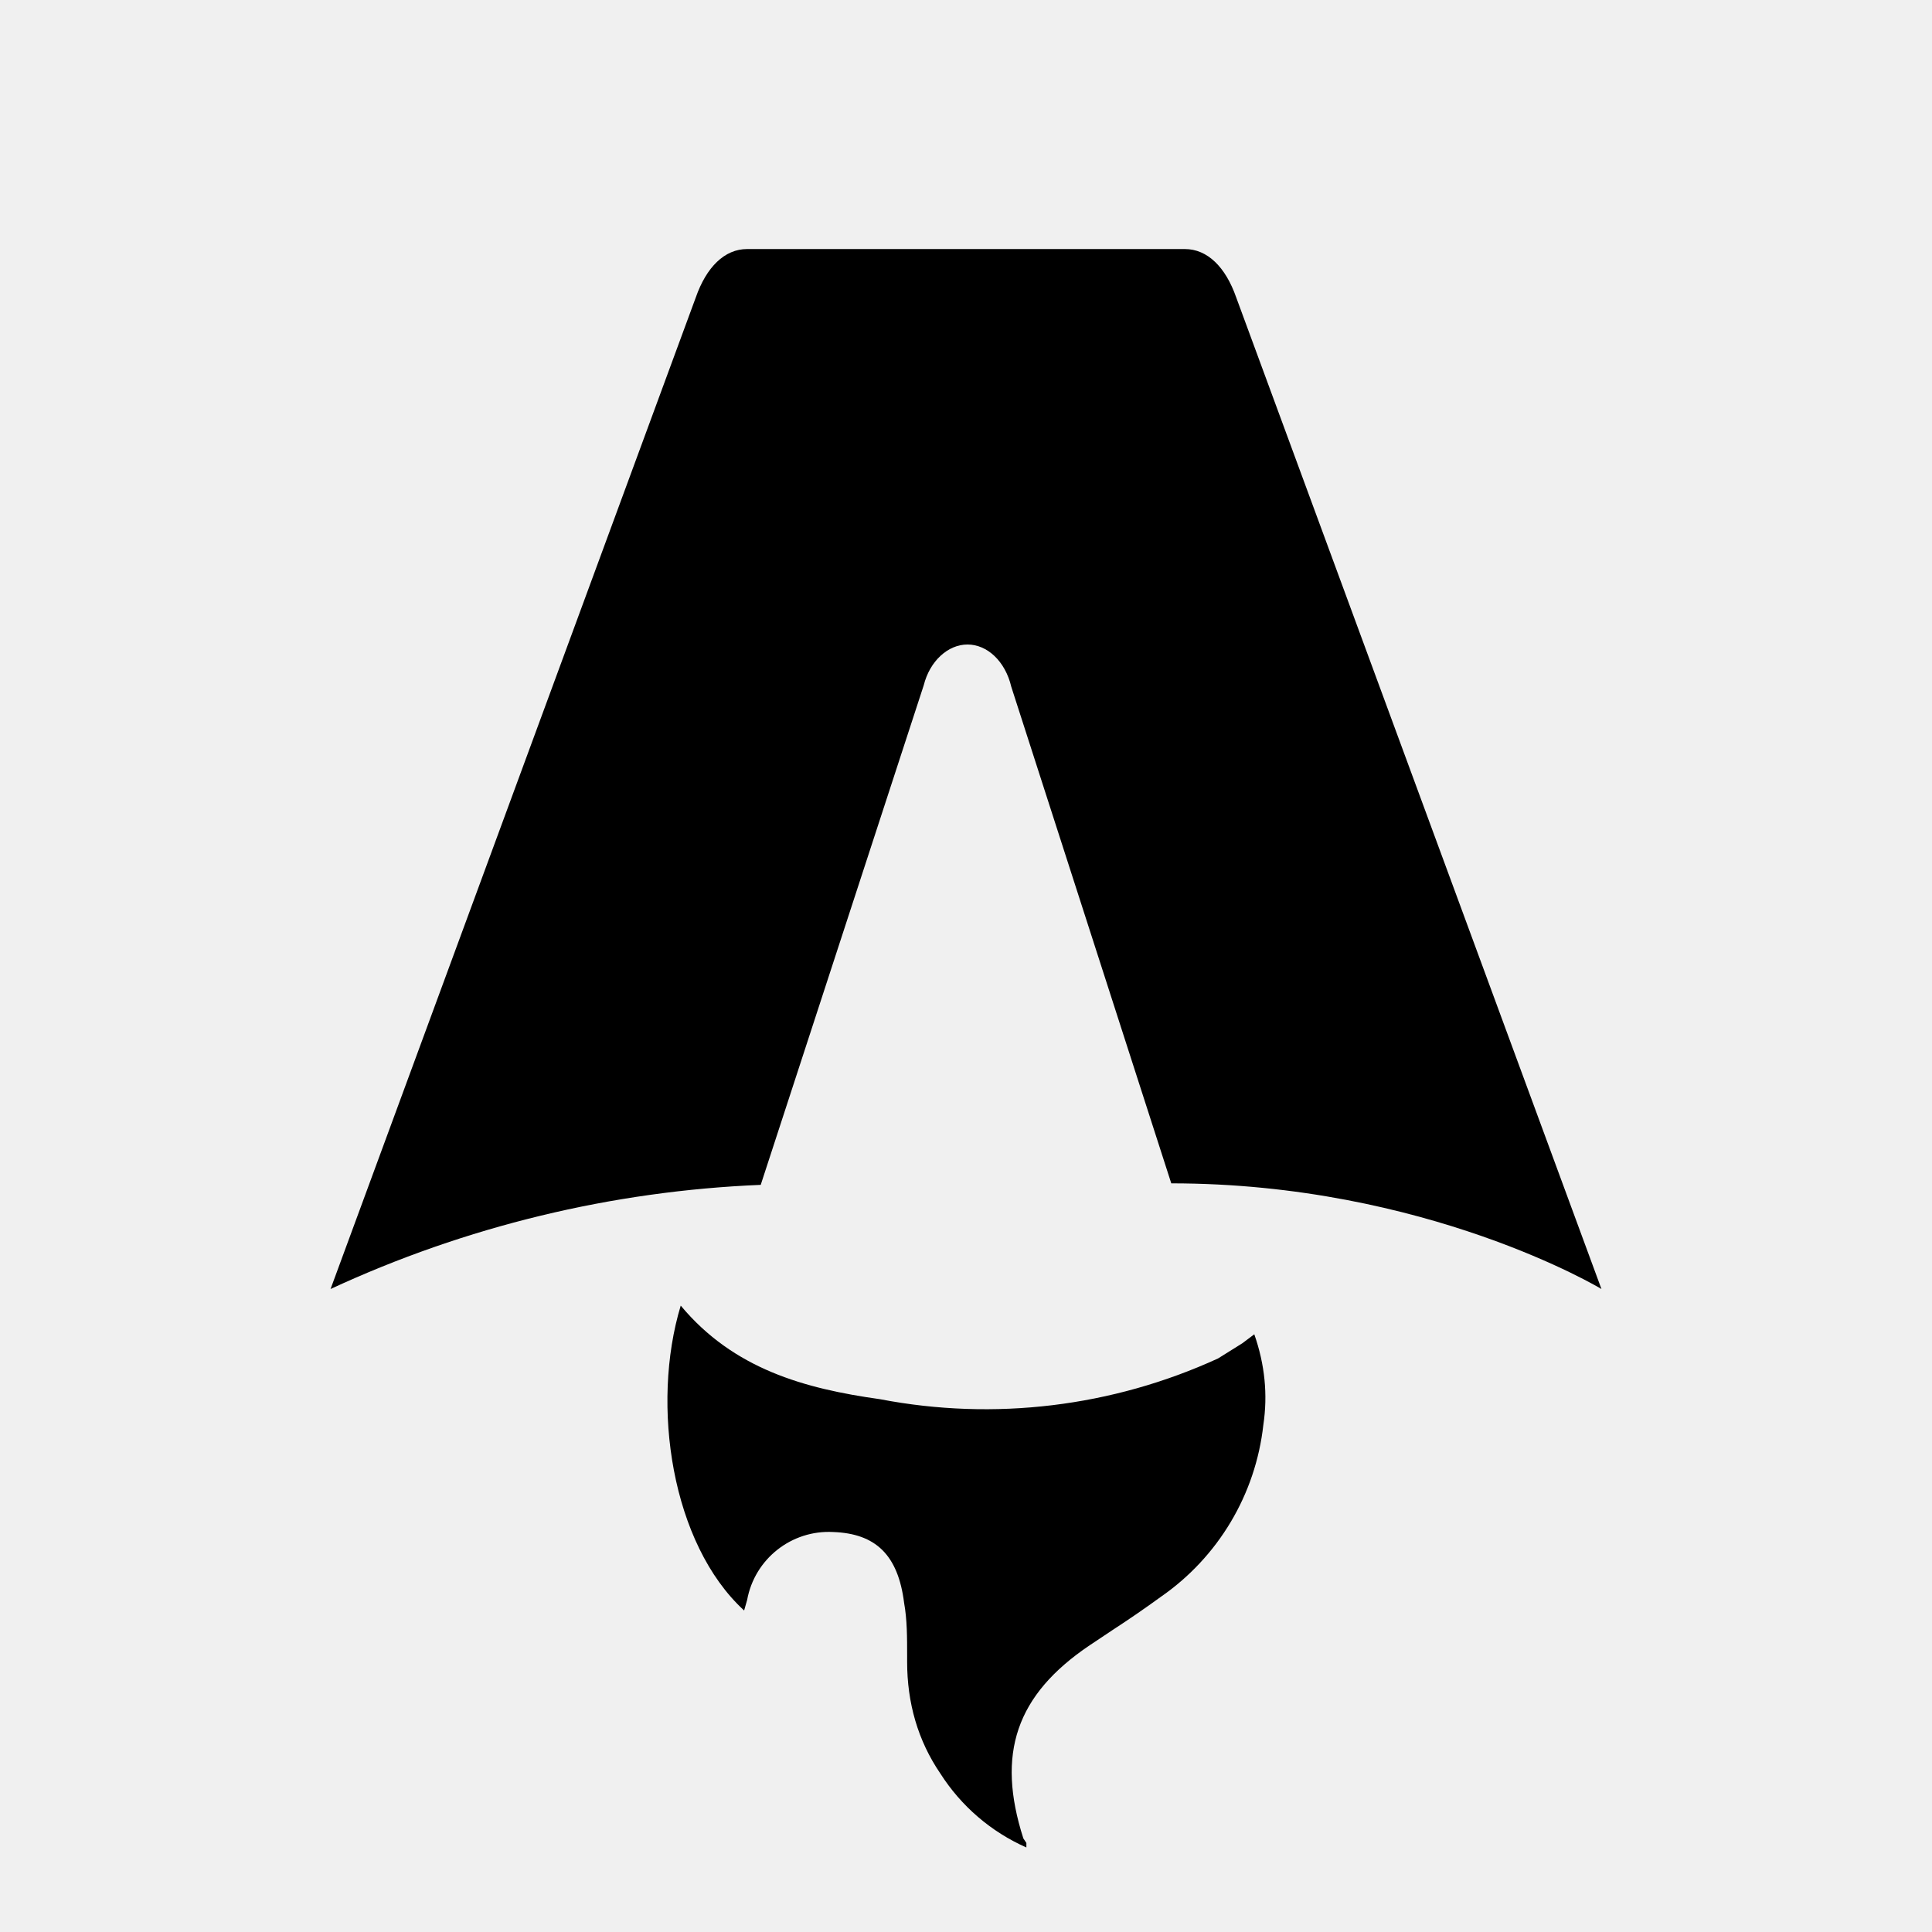
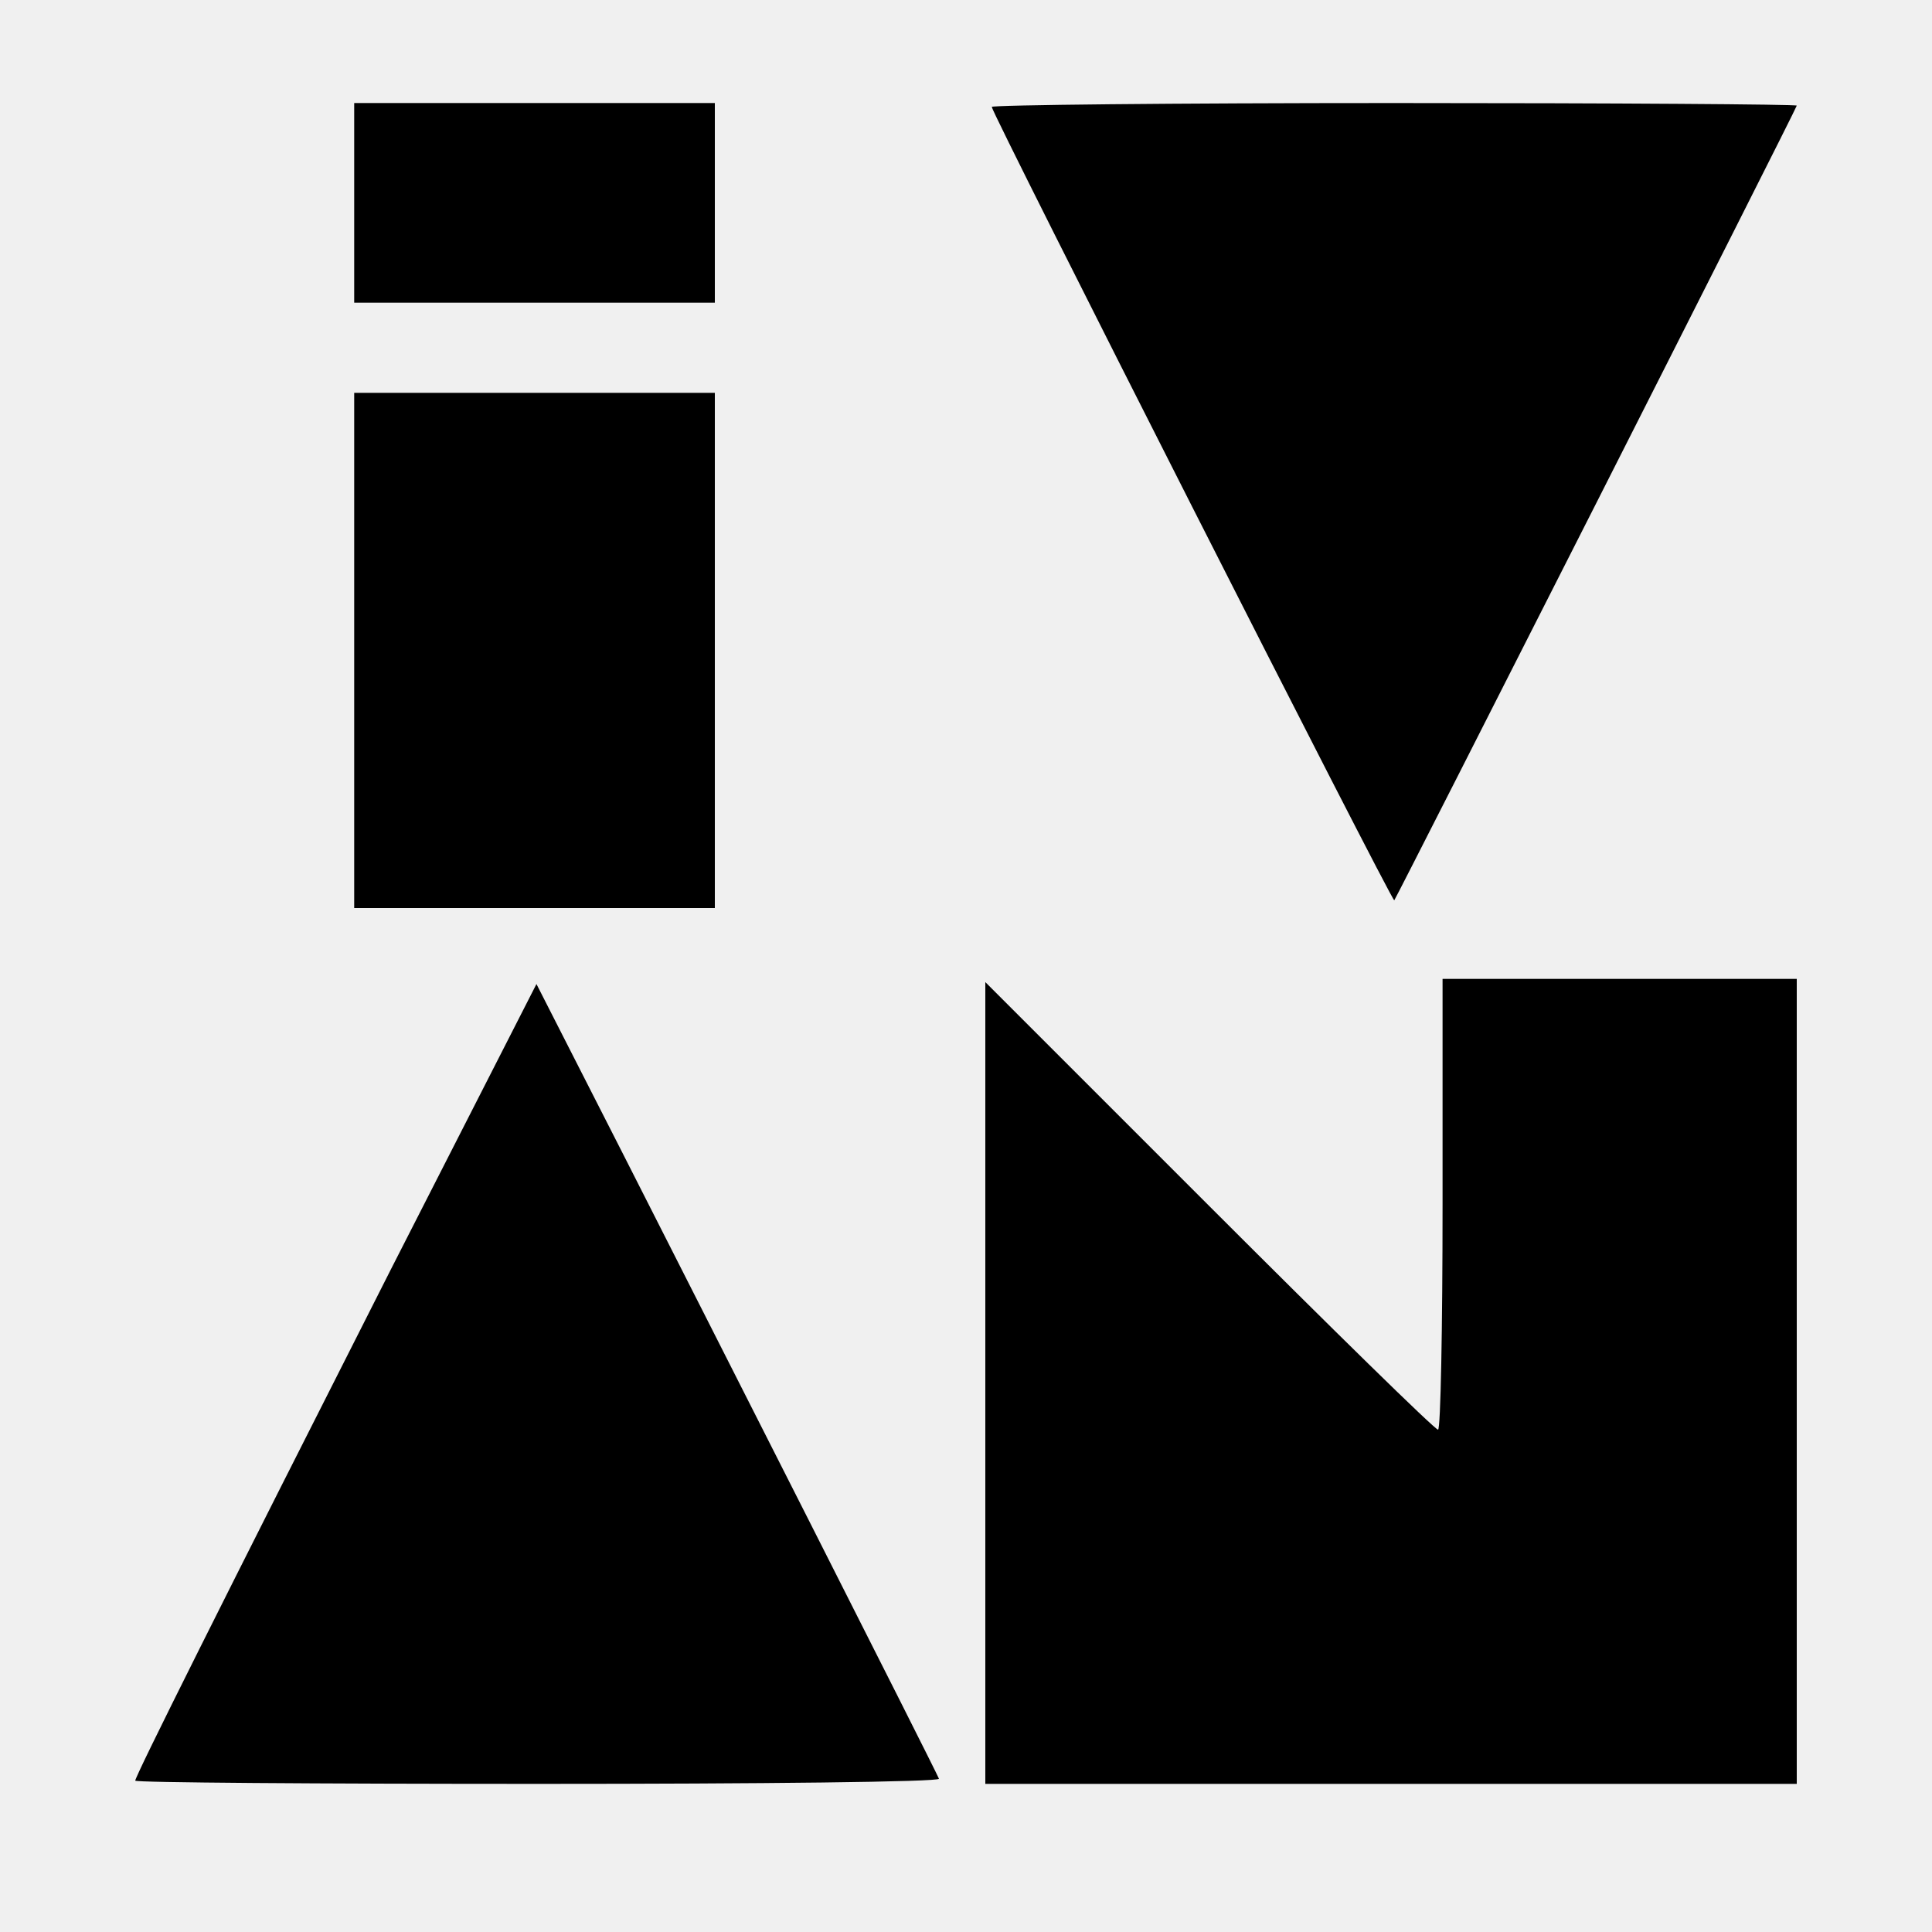
- <svg xmlns="http://www.w3.org/2000/svg" fill="none" viewBox="0 0 128 128">
-   <path d="M50.4 78.5a75.1 75.1 0 0 0-28.5 6.9l24.2-65.7c.7-2 1.9-3.2 3.4-3.2h29c1.5 0 2.7 1.2 3.4 3.2l24.2 65.7s-11.6-7-28.5-7L67 45.5c-.4-1.7-1.6-2.8-2.9-2.8-1.3 0-2.5 1.1-2.9 2.7L50.4 78.5Zm-1.1 28.2Zm-4.2-20.2c-2 6.6-.6 15.8 4.2 20.2a17.5 17.5 0 0 1 .2-.7 5.5 5.5 0 0 1 5.7-4.5c2.8.1 4.3 1.5 4.7 4.7.2 1.1.2 2.3.2 3.5v.4c0 2.7.7 5.2 2.2 7.4a13 13 0 0 0 5.7 4.9v-.3l-.2-.3c-1.8-5.6-.5-9.5 4.4-12.8l1.5-1a73 73 0 0 0 3.2-2.2 16 16 0 0 0 6.8-11.4c.3-2 .1-4-.6-6l-.8.6-1.6 1a37 37 0 0 1-22.4 2.7c-5-.7-9.7-2-13.2-6.2Z" />
-   <style>
-         path { fill: #000; }
-         @media (prefers-color-scheme: dark) {
-             path { fill: #FFF; }
-         }
-     </style>
+ <svg xmlns="http://www.w3.org/2000/svg" version="1.1" width="300pt" height="300pt">
+   <svg version="1.0" width="300pt" height="300pt" viewBox="0 0 300 300" preserveAspectRatio="xMidYMid meet">
+     <g transform="translate(0,300) scale(0.1,-0.1)" fill="#000000" stroke="none">
+       <path d="M550 2685 l0 -155 280 0 280 0 0 155 0 155 -280 0 -280 0 0 -155z" />
+       <path d="M1540 2834 c0 -10 622 -1236 625 -1232 4 5 625 1230 625 1234 0 2 -281 4 -625 4 -344 0 -625 -3 -625 -6z" />
+       <path d="M550 1990 l0 -400 280 0 280 0 0 400 0 400 -280 0 -280 0 0 -400z" />
+       <path d="M2240 1130 c0 -192 -3 -350 -7 -350 -5 0 -164 156 -355 347 l-348 348 0 -623 0 -622 630 0 630 0 0 625 0 625 -275 0 -275 0 0 -350z" />
+       <path d="M607 1029 c-263 -519 -397 -787 -397 -794 0 -3 282 -5 626 -5 344 0 624 3 622 8 -7 17 -367 727 -491 971 l-134 263 -226 -443z" />
+     </g>
+   </svg>
+   <style>@media (prefers-color-scheme: light) { :root { filter: none; } }
+ @media (prefers-color-scheme: dark) { :root { filter: contrast(0.385) brightness(4.5); } }
+ </style>
</svg>
